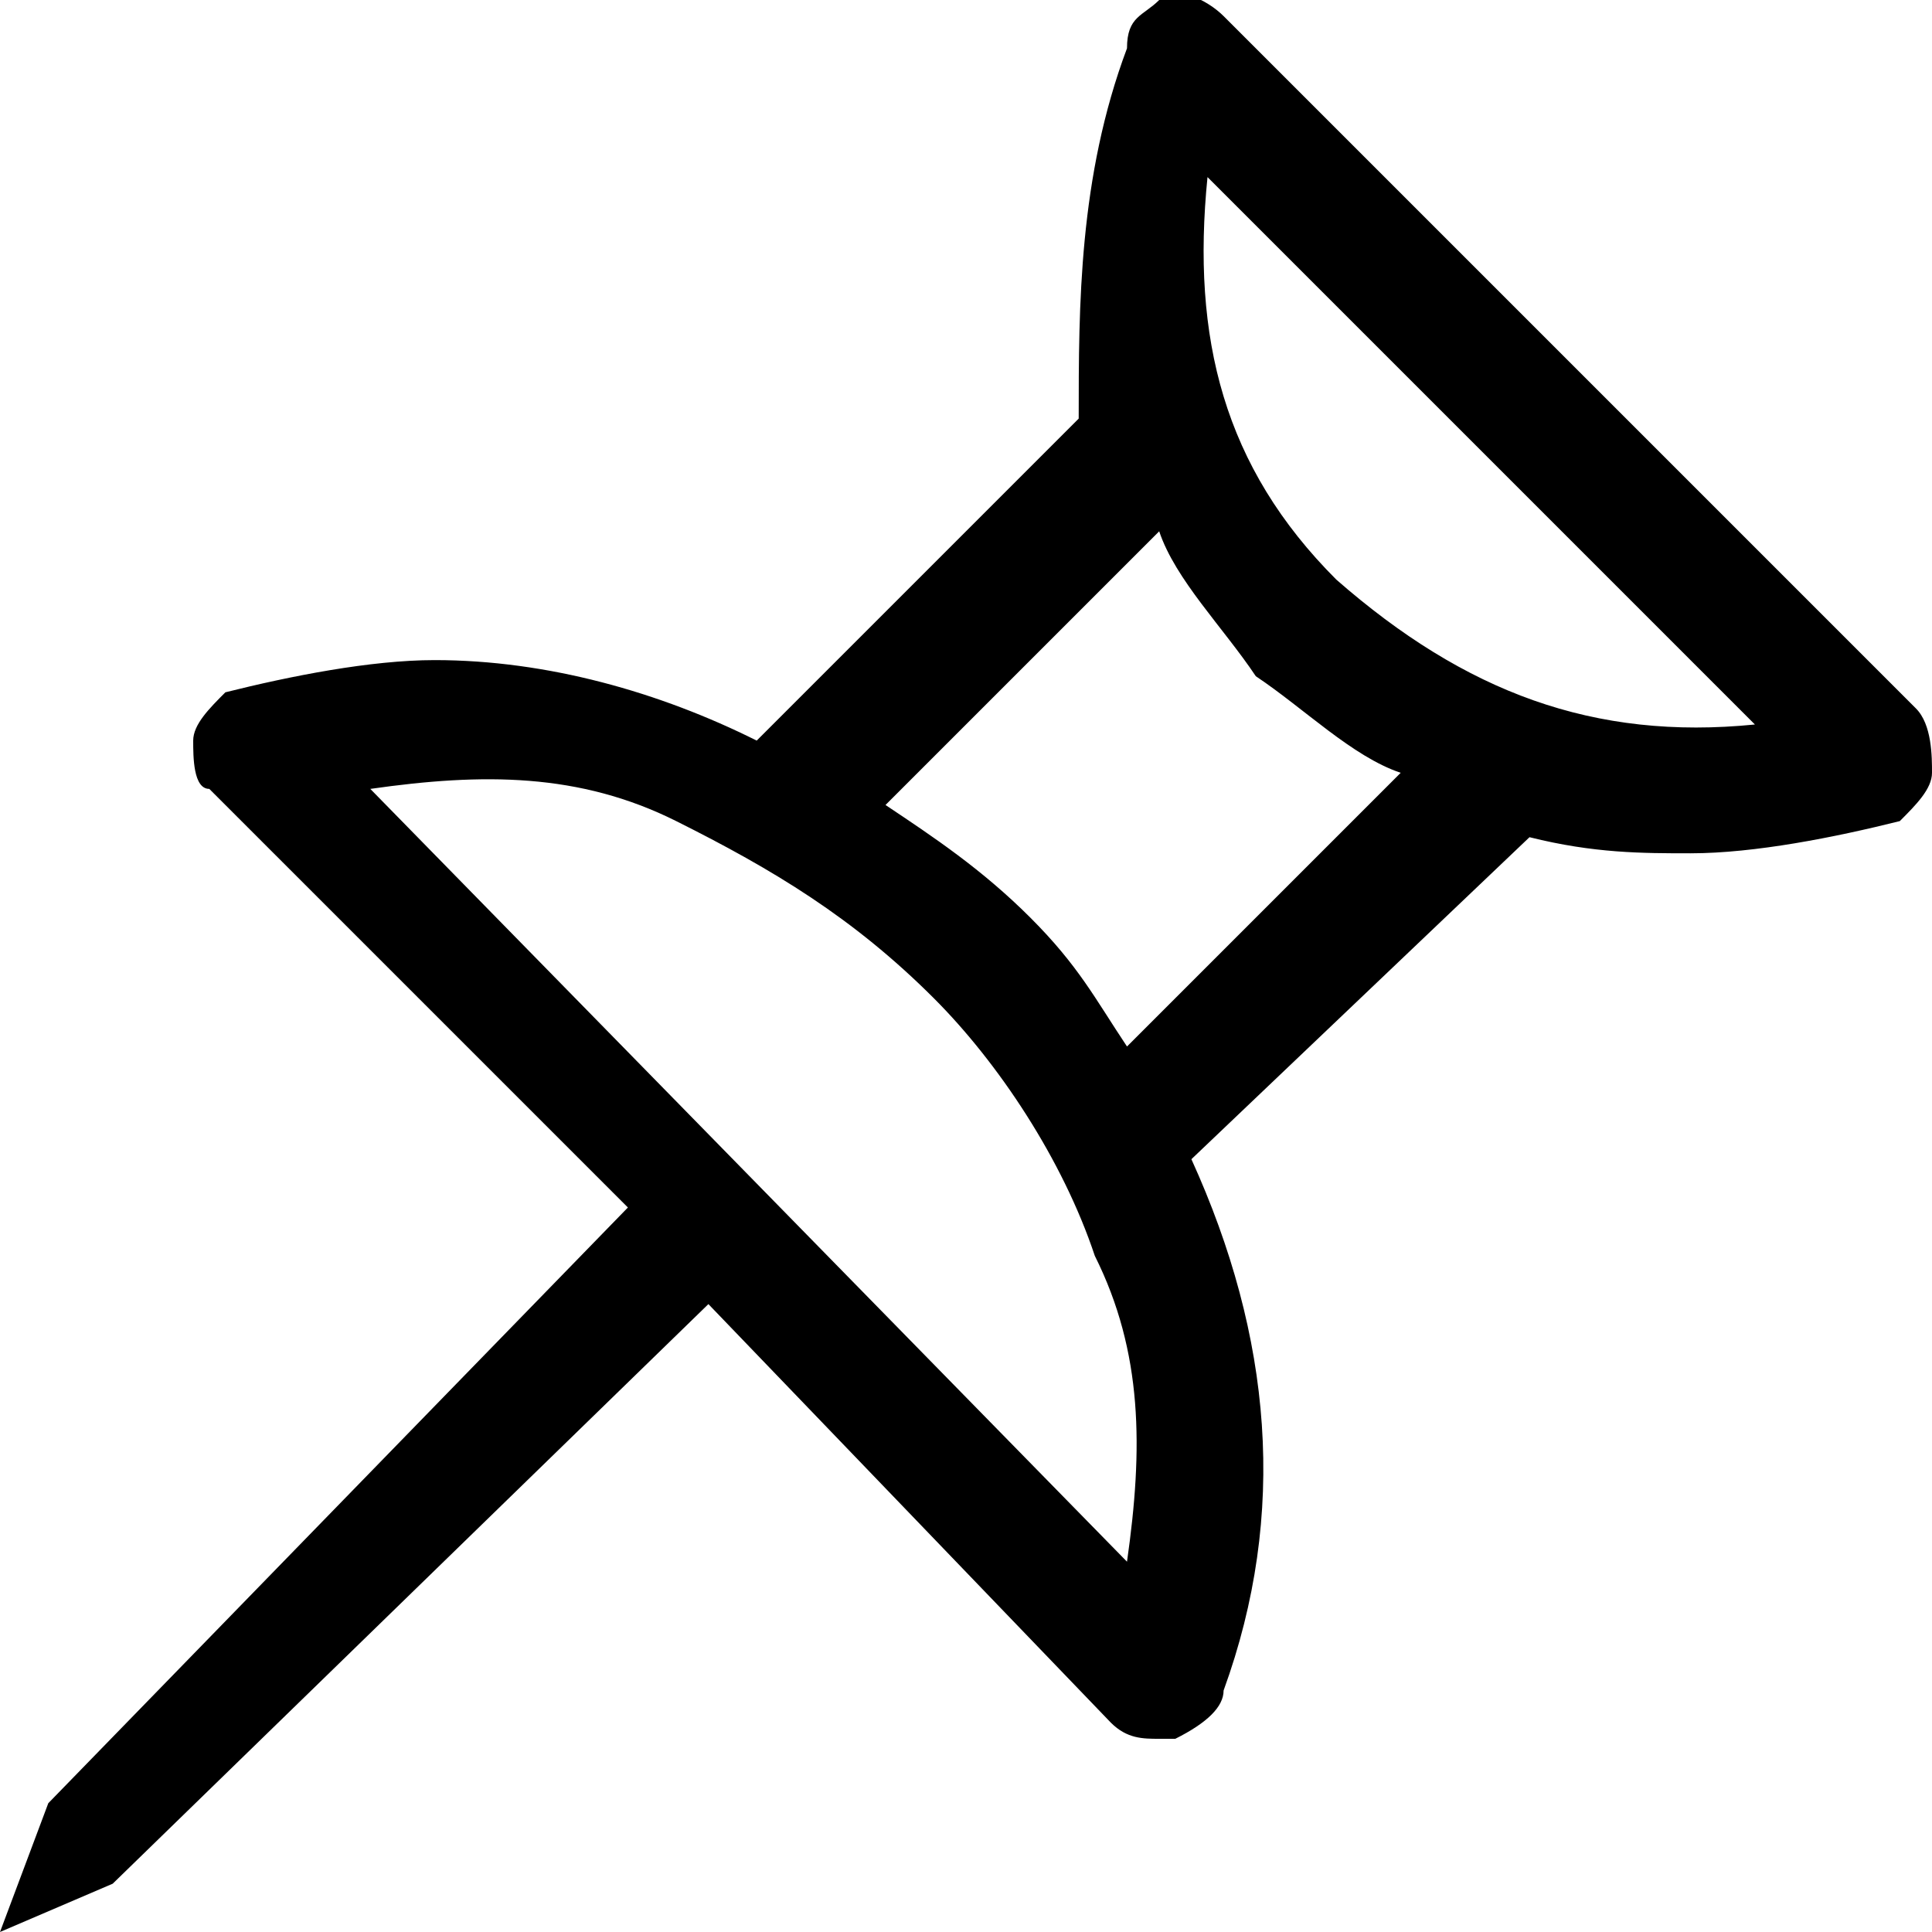
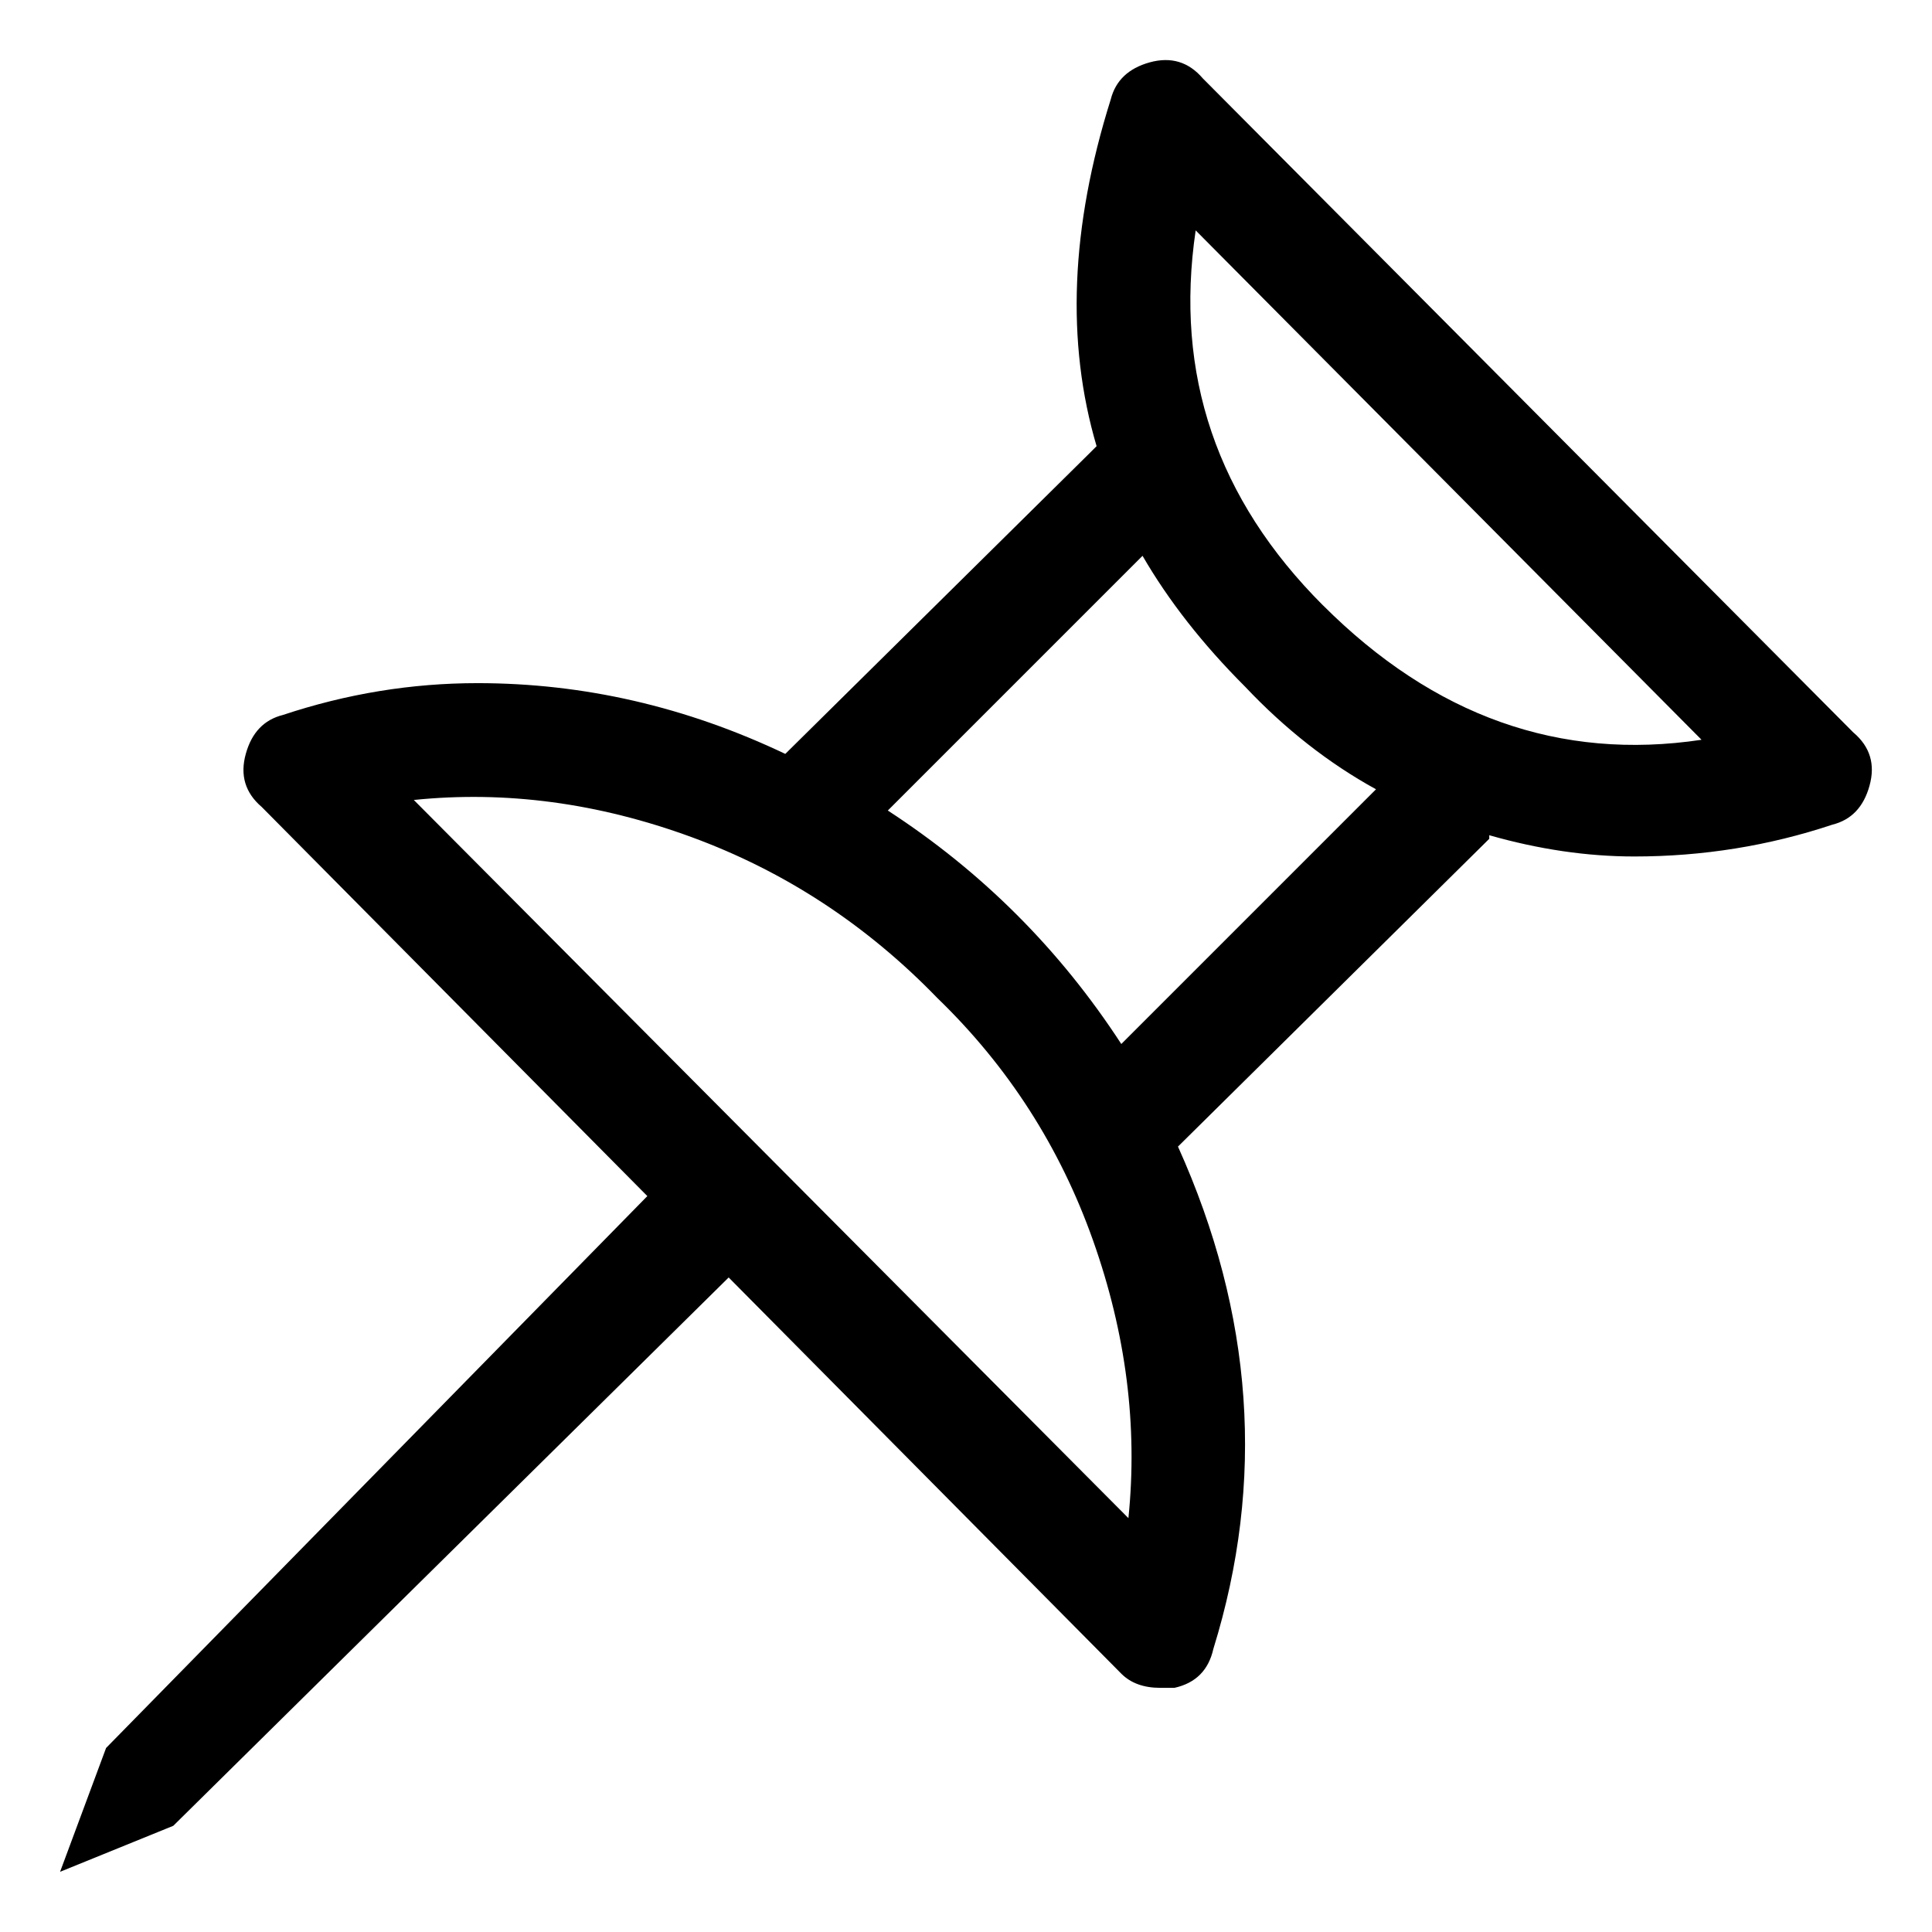
- <svg xmlns="http://www.w3.org/2000/svg" version="1.1" id="Layer_1" x="0px" y="0px" viewBox="0 0 12 12" enable-background="new 0 0 12 12" xml:space="preserve">
-   <path d="M12,4.8c0,0.1-0.1,0.2-0.2,0.3c-0.4,0.1-0.9,0.2-1.3,0.2c-0.3,0-0.6,0-1-0.1v0l-2.1,2C7.9,8.3,8,9.4,7.6,10.5  c0,0.1-0.1,0.2-0.3,0.3c0,0-0.1,0-0.1,0c-0.1,0-0.2,0-0.3-0.1L4.4,8.1l-3.7,3.6L0,12l0.3-0.8l3.6-3.7L1.3,4.9  C1.2,4.9,1.2,4.7,1.2,4.6s0.1-0.2,0.2-0.3c0.4-0.1,0.9-0.2,1.3-0.2c0.7,0,1.4,0.2,2,0.5l2-2c0,0,0,0,0,0C6.7,1.9,6.7,1.1,7,0.3  C7,0.1,7.1,0.1,7.2,0s0.3,0,0.4,0.1l4.3,4.3C12,4.5,12,4.7,12,4.8z M6.8,7.8c-0.2-0.6-0.6-1.2-1-1.6c-0.5-0.5-1-0.8-1.6-1.1  S3,4.8,2.3,4.9l4.7,4.8C7.1,9,7.1,8.4,6.8,7.8z M8.7,4.8C8.4,4.7,8.1,4.4,7.8,4.2C7.6,3.9,7.3,3.6,7.2,3.3L5.5,5  c0.3,0.2,0.6,0.4,0.9,0.7S6.8,6.2,7,6.5L8.7,4.8z M10.9,4.5L7.5,1.1c-0.1,1,0.1,1.8,0.8,2.5C9.1,4.3,9.9,4.6,10.9,4.5z" />
+ <svg xmlns="http://www.w3.org/2000/svg" viewBox="0 0 32 32" enable-background="new 0 0 32 32">
+   <path d="M30.702 12.137l-10.781-10.84c-.234-.273-.527-.361-.879-.264-.352.098-.566.303-.645.615-.664 2.109-.742 4.023-.234 5.742l-.117.117-5.039 4.98c-1.641-.781-3.34-1.172-5.098-1.172-1.094 0-2.168.176-3.223.527-.313.078-.518.293-.615.645-.098.352-.01.645.264.879l6.387 6.445-8.965 9.141-.762 2.051 1.875-.762 9.199-9.082 6.504 6.563c.156.156.371.234.645.234h.234c.352-.078.566-.293.645-.645.859-2.773.664-5.547-.586-8.32l5.156-5.098v-.059c.82.234 1.621.352 2.402.352 1.133 0 2.227-.176 3.281-.527.313-.078.518-.293.615-.645.098-.352.01-.645-.264-.879zm-12.012 13.008l-11.836-11.895c1.523-.156 3.057.049 4.6.615 1.543.566 2.9 1.455 4.072 2.666 1.172 1.133 2.031 2.471 2.578 4.014.547 1.543.742 3.076.586 4.6zm-.117-7.852c-.508-.781-1.084-1.494-1.729-2.139-.645-.645-1.357-1.221-2.139-1.729l4.219-4.219c.43.742.996 1.465 1.699 2.168.664.703 1.387 1.27 2.168 1.699l-4.219 4.219zm3.34-7.266c-1.758-1.758-2.461-3.828-2.109-6.211l8.379 8.437c-2.344.352-4.434-.391-6.27-2.227z" />
</svg>
